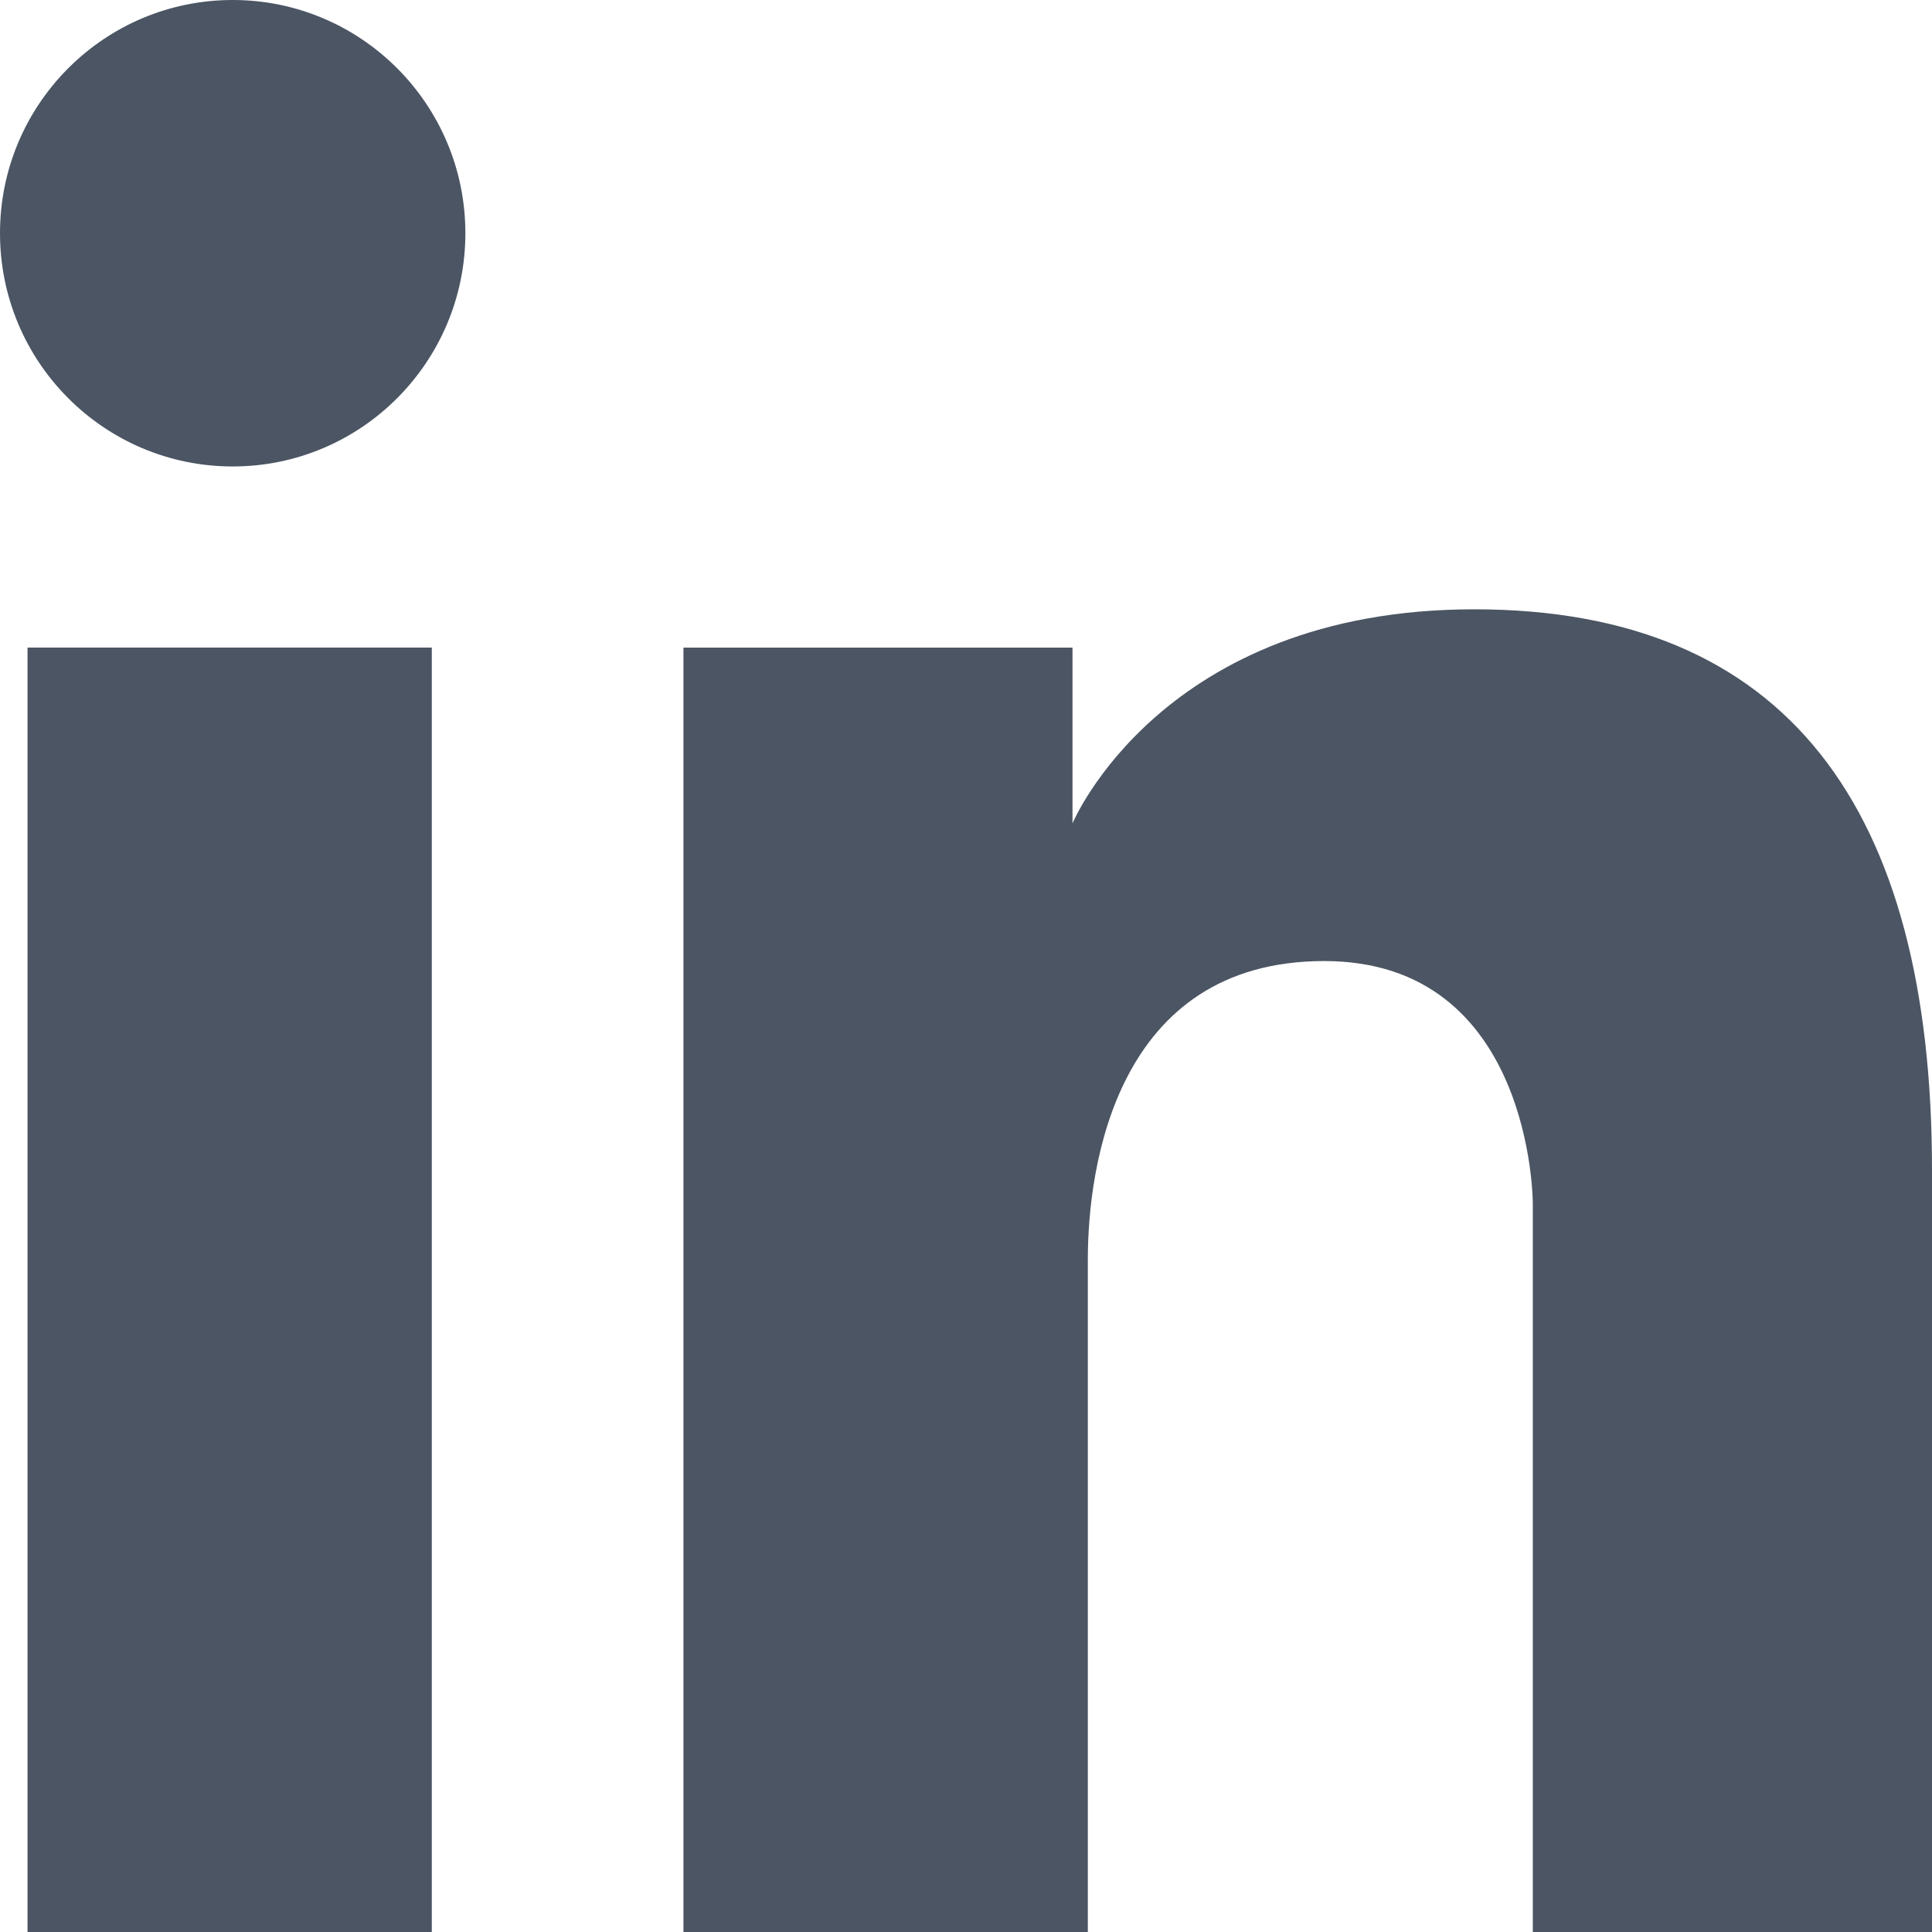
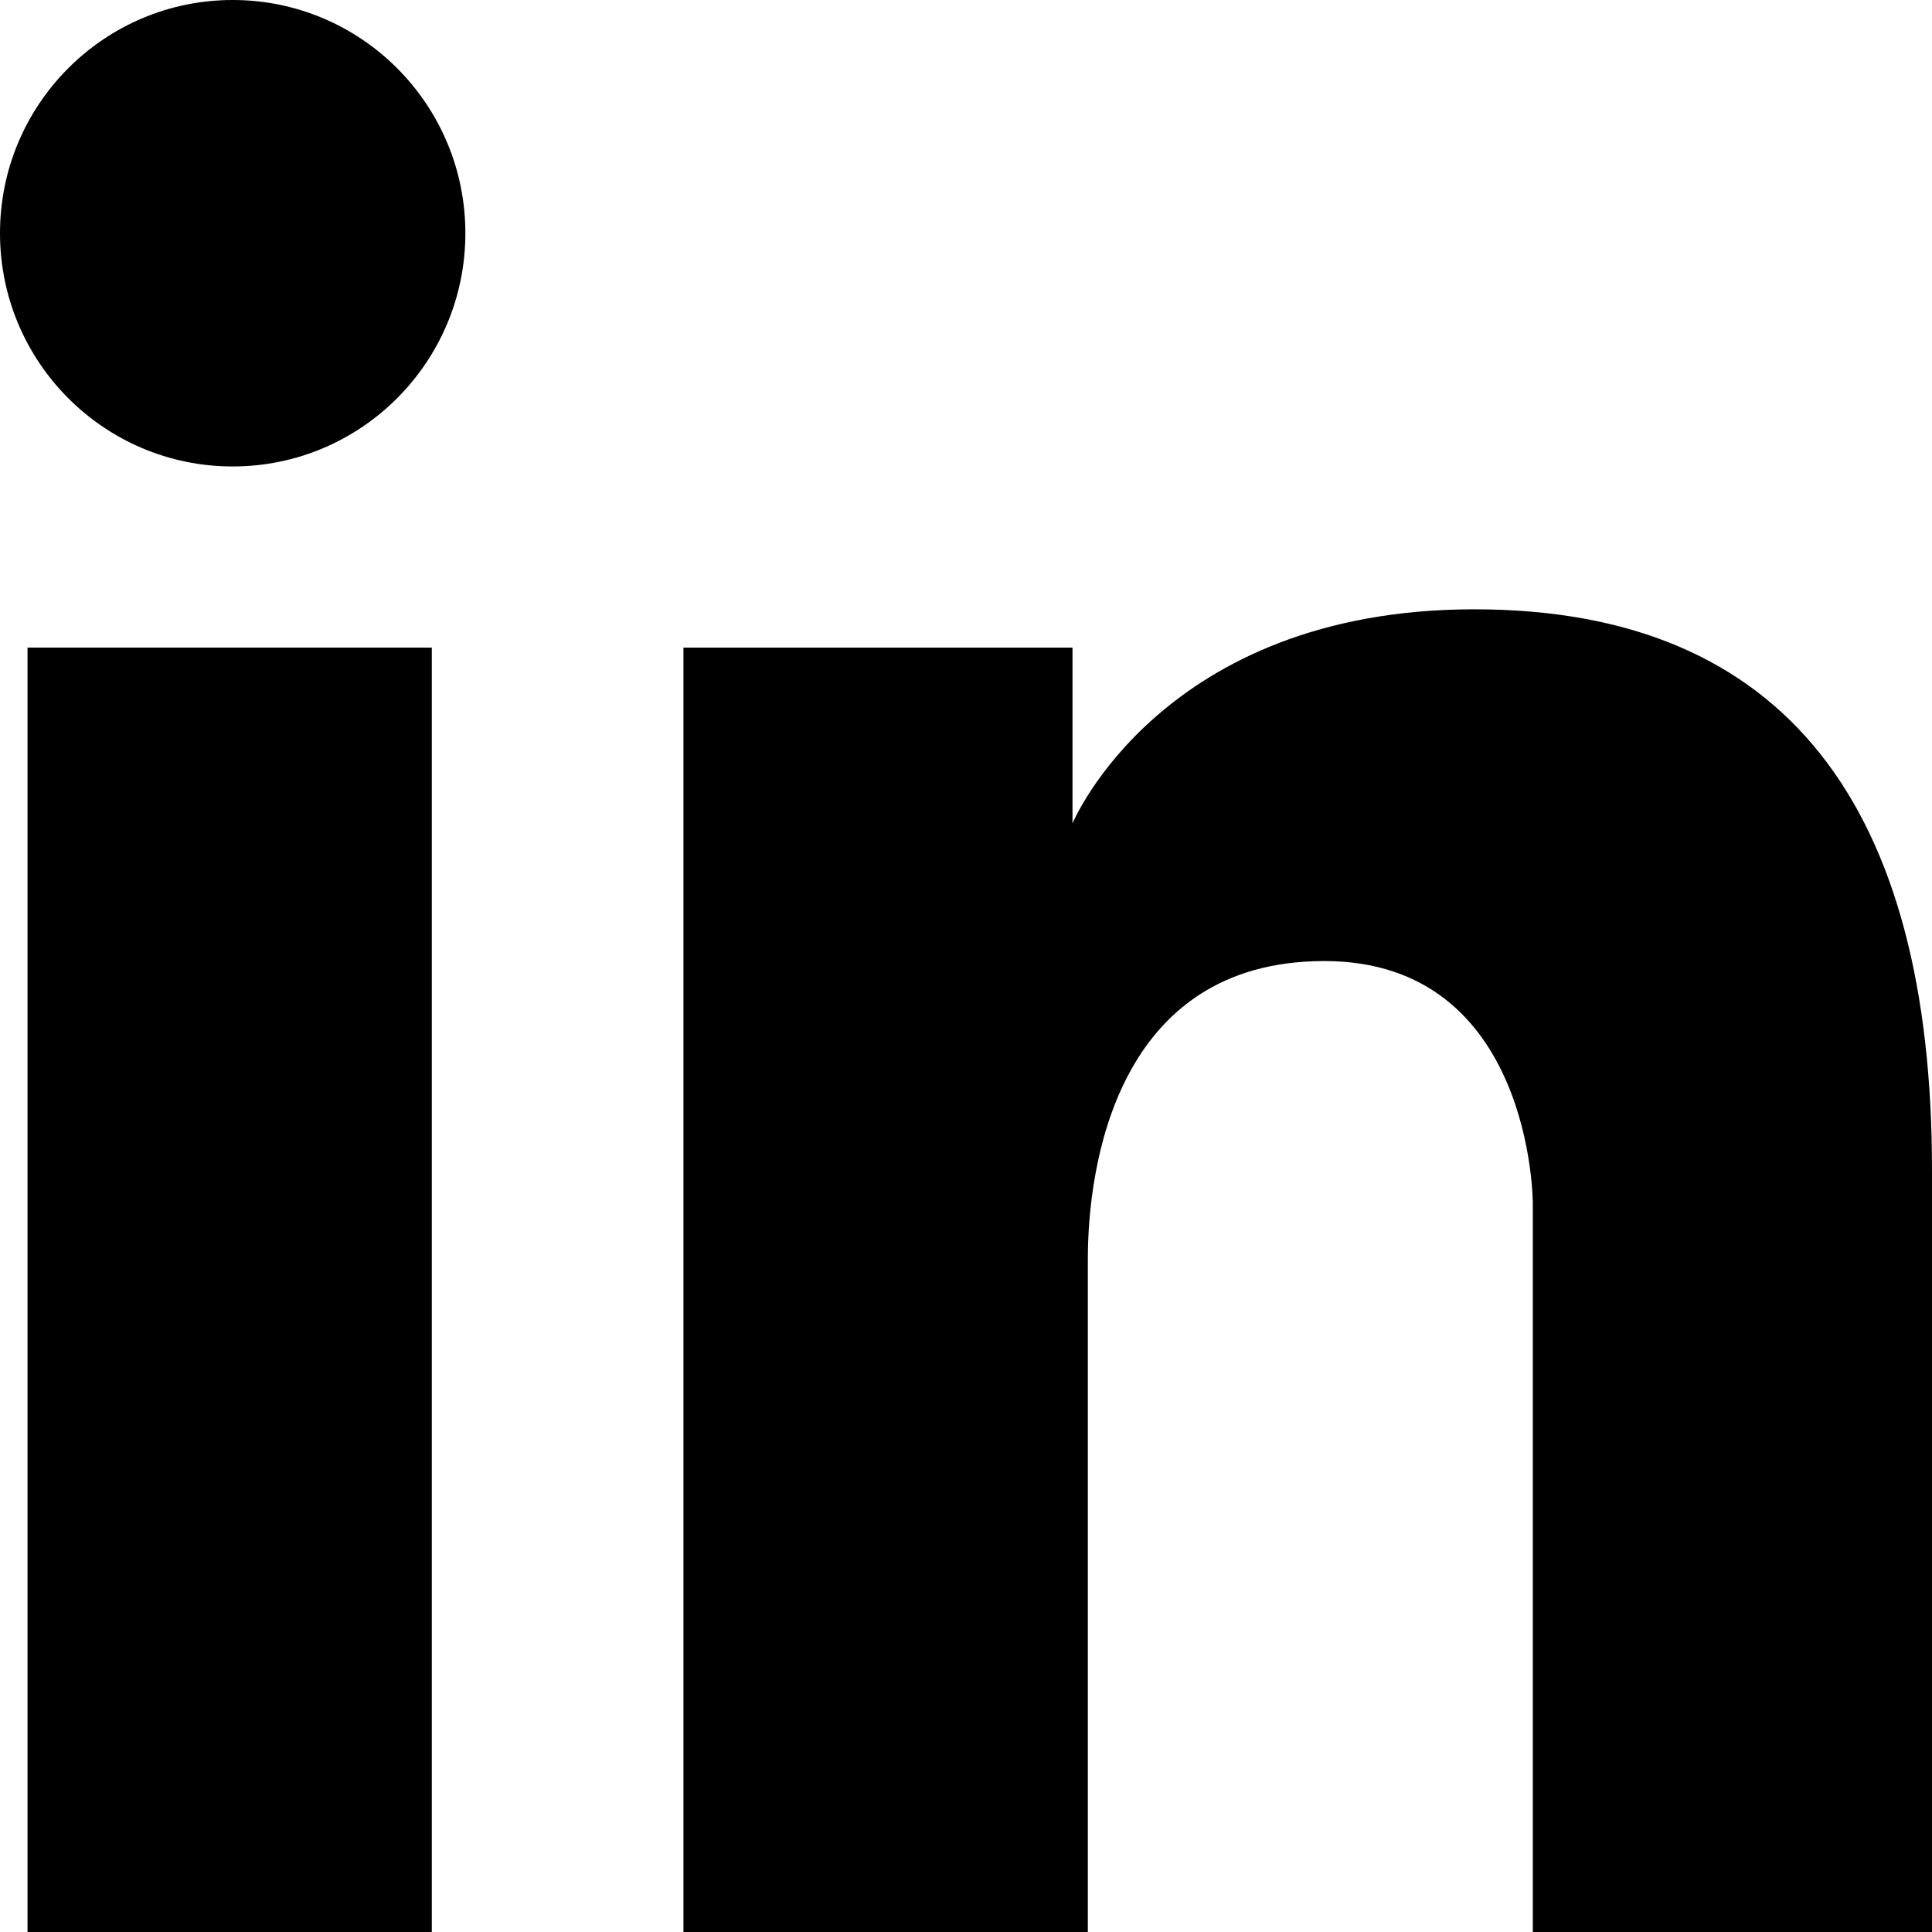
- <svg xmlns="http://www.w3.org/2000/svg" width="16" height="16" viewBox="0 0 16 16" fill="none" class="w-6 h-6">
+ <svg xmlns="http://www.w3.org/2000/svg" width="16" height="16" viewBox="0 0 16 16" class="w-6 h-6">
  <g>
-     <path d="M3.576 5.363H0.228V16H3.576V5.363Z" fill="#4B5563" />
-     <path d="M1.927 3.863C2.991 3.863 3.854 2.998 3.854 1.931C3.854 0.865 2.991 0 1.927 0C0.863 0 0 0.865 0 1.931C0 2.998 0.863 3.863 1.927 3.863Z" fill="#4B5563" />
-     <path d="M12.209 5.046C9.619 5.046 8.882 6.819 8.882 6.819V5.363H5.66V16H9.009V10.428C9.009 9.669 9.24 7.959 10.967 7.959C12.694 7.959 12.694 9.964 12.694 9.964V16H16V9.69C16 6.693 14.798 5.046 12.209 5.046Z" fill="#4B5563" />
+     <path d="M3.576 5.363H0.228V16H3.576V5.363Z" />
+     <path d="M1.927 3.863C2.991 3.863 3.854 2.998 3.854 1.931C3.854 0.865 2.991 0 1.927 0C0.863 0 0 0.865 0 1.931C0 2.998 0.863 3.863 1.927 3.863Z" />
+     <path d="M12.209 5.046C9.619 5.046 8.882 6.819 8.882 6.819V5.363H5.66V16H9.009V10.428C9.009 9.669 9.24 7.959 10.967 7.959C12.694 7.959 12.694 9.964 12.694 9.964V16H16V9.69C16 6.693 14.798 5.046 12.209 5.046Z" />
  </g>
  <defs>
    <clipPath>
      <rect width="16" height="16" />
    </clipPath>
  </defs>
</svg>
